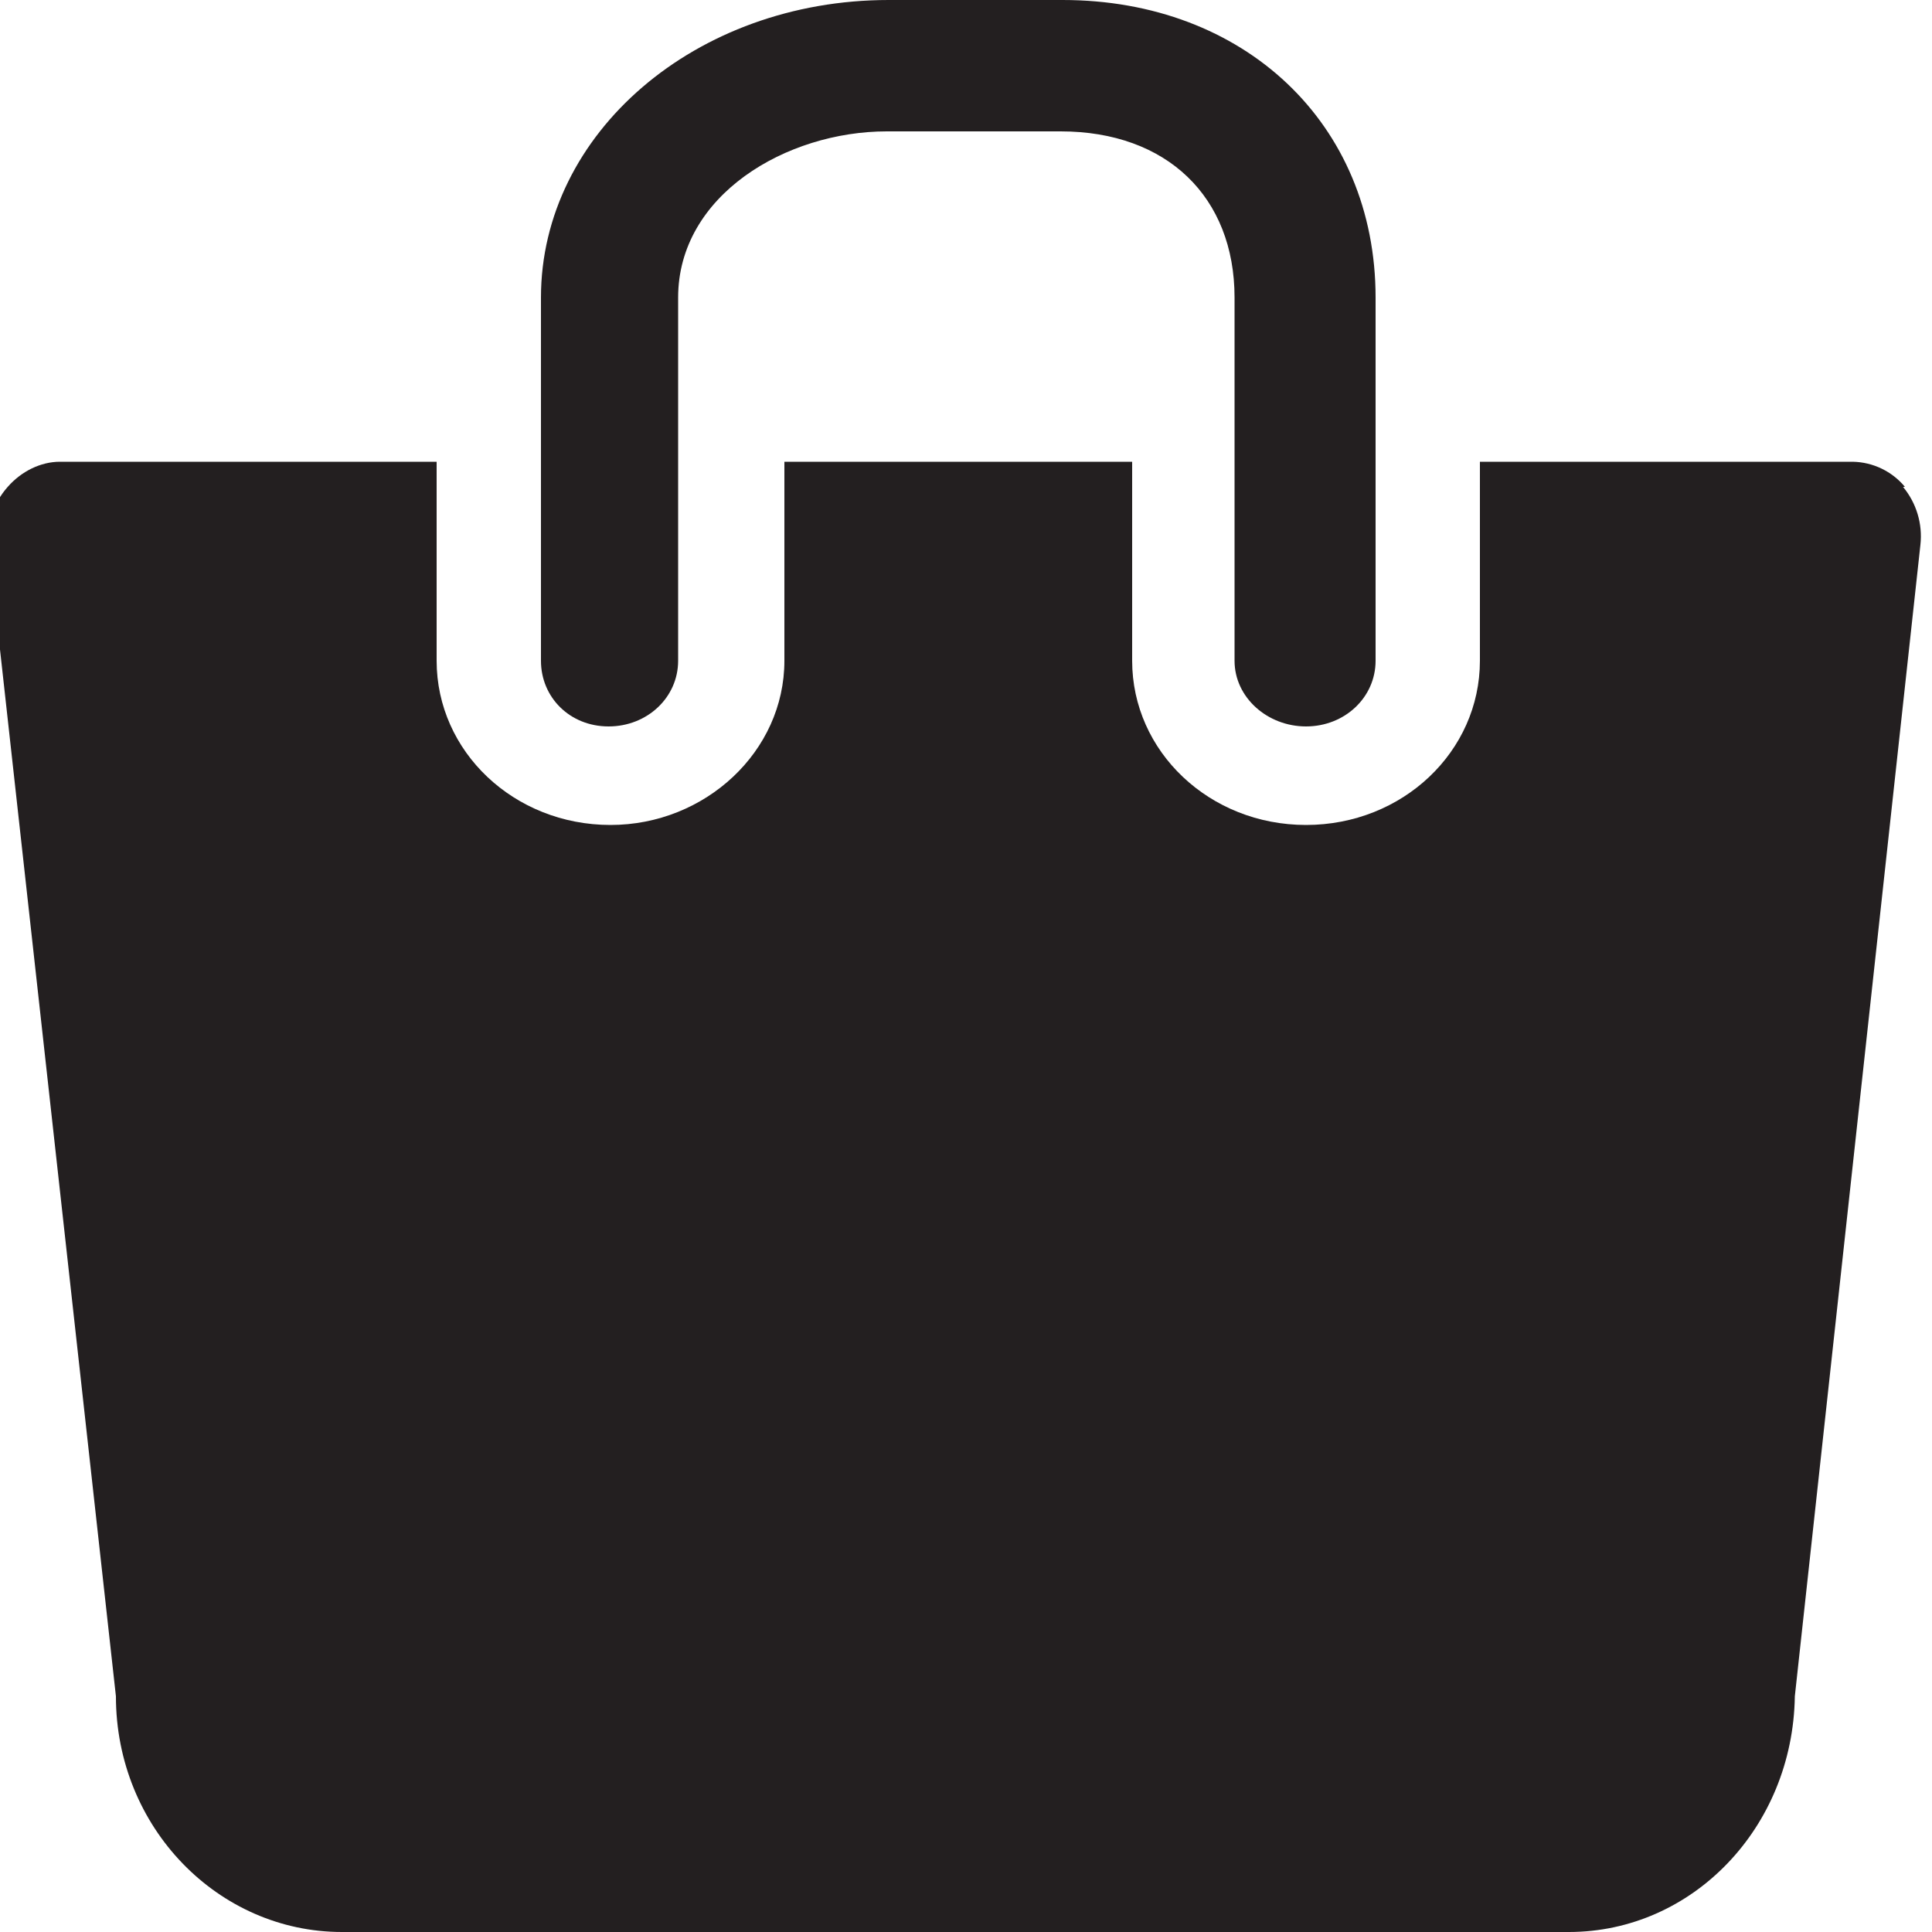
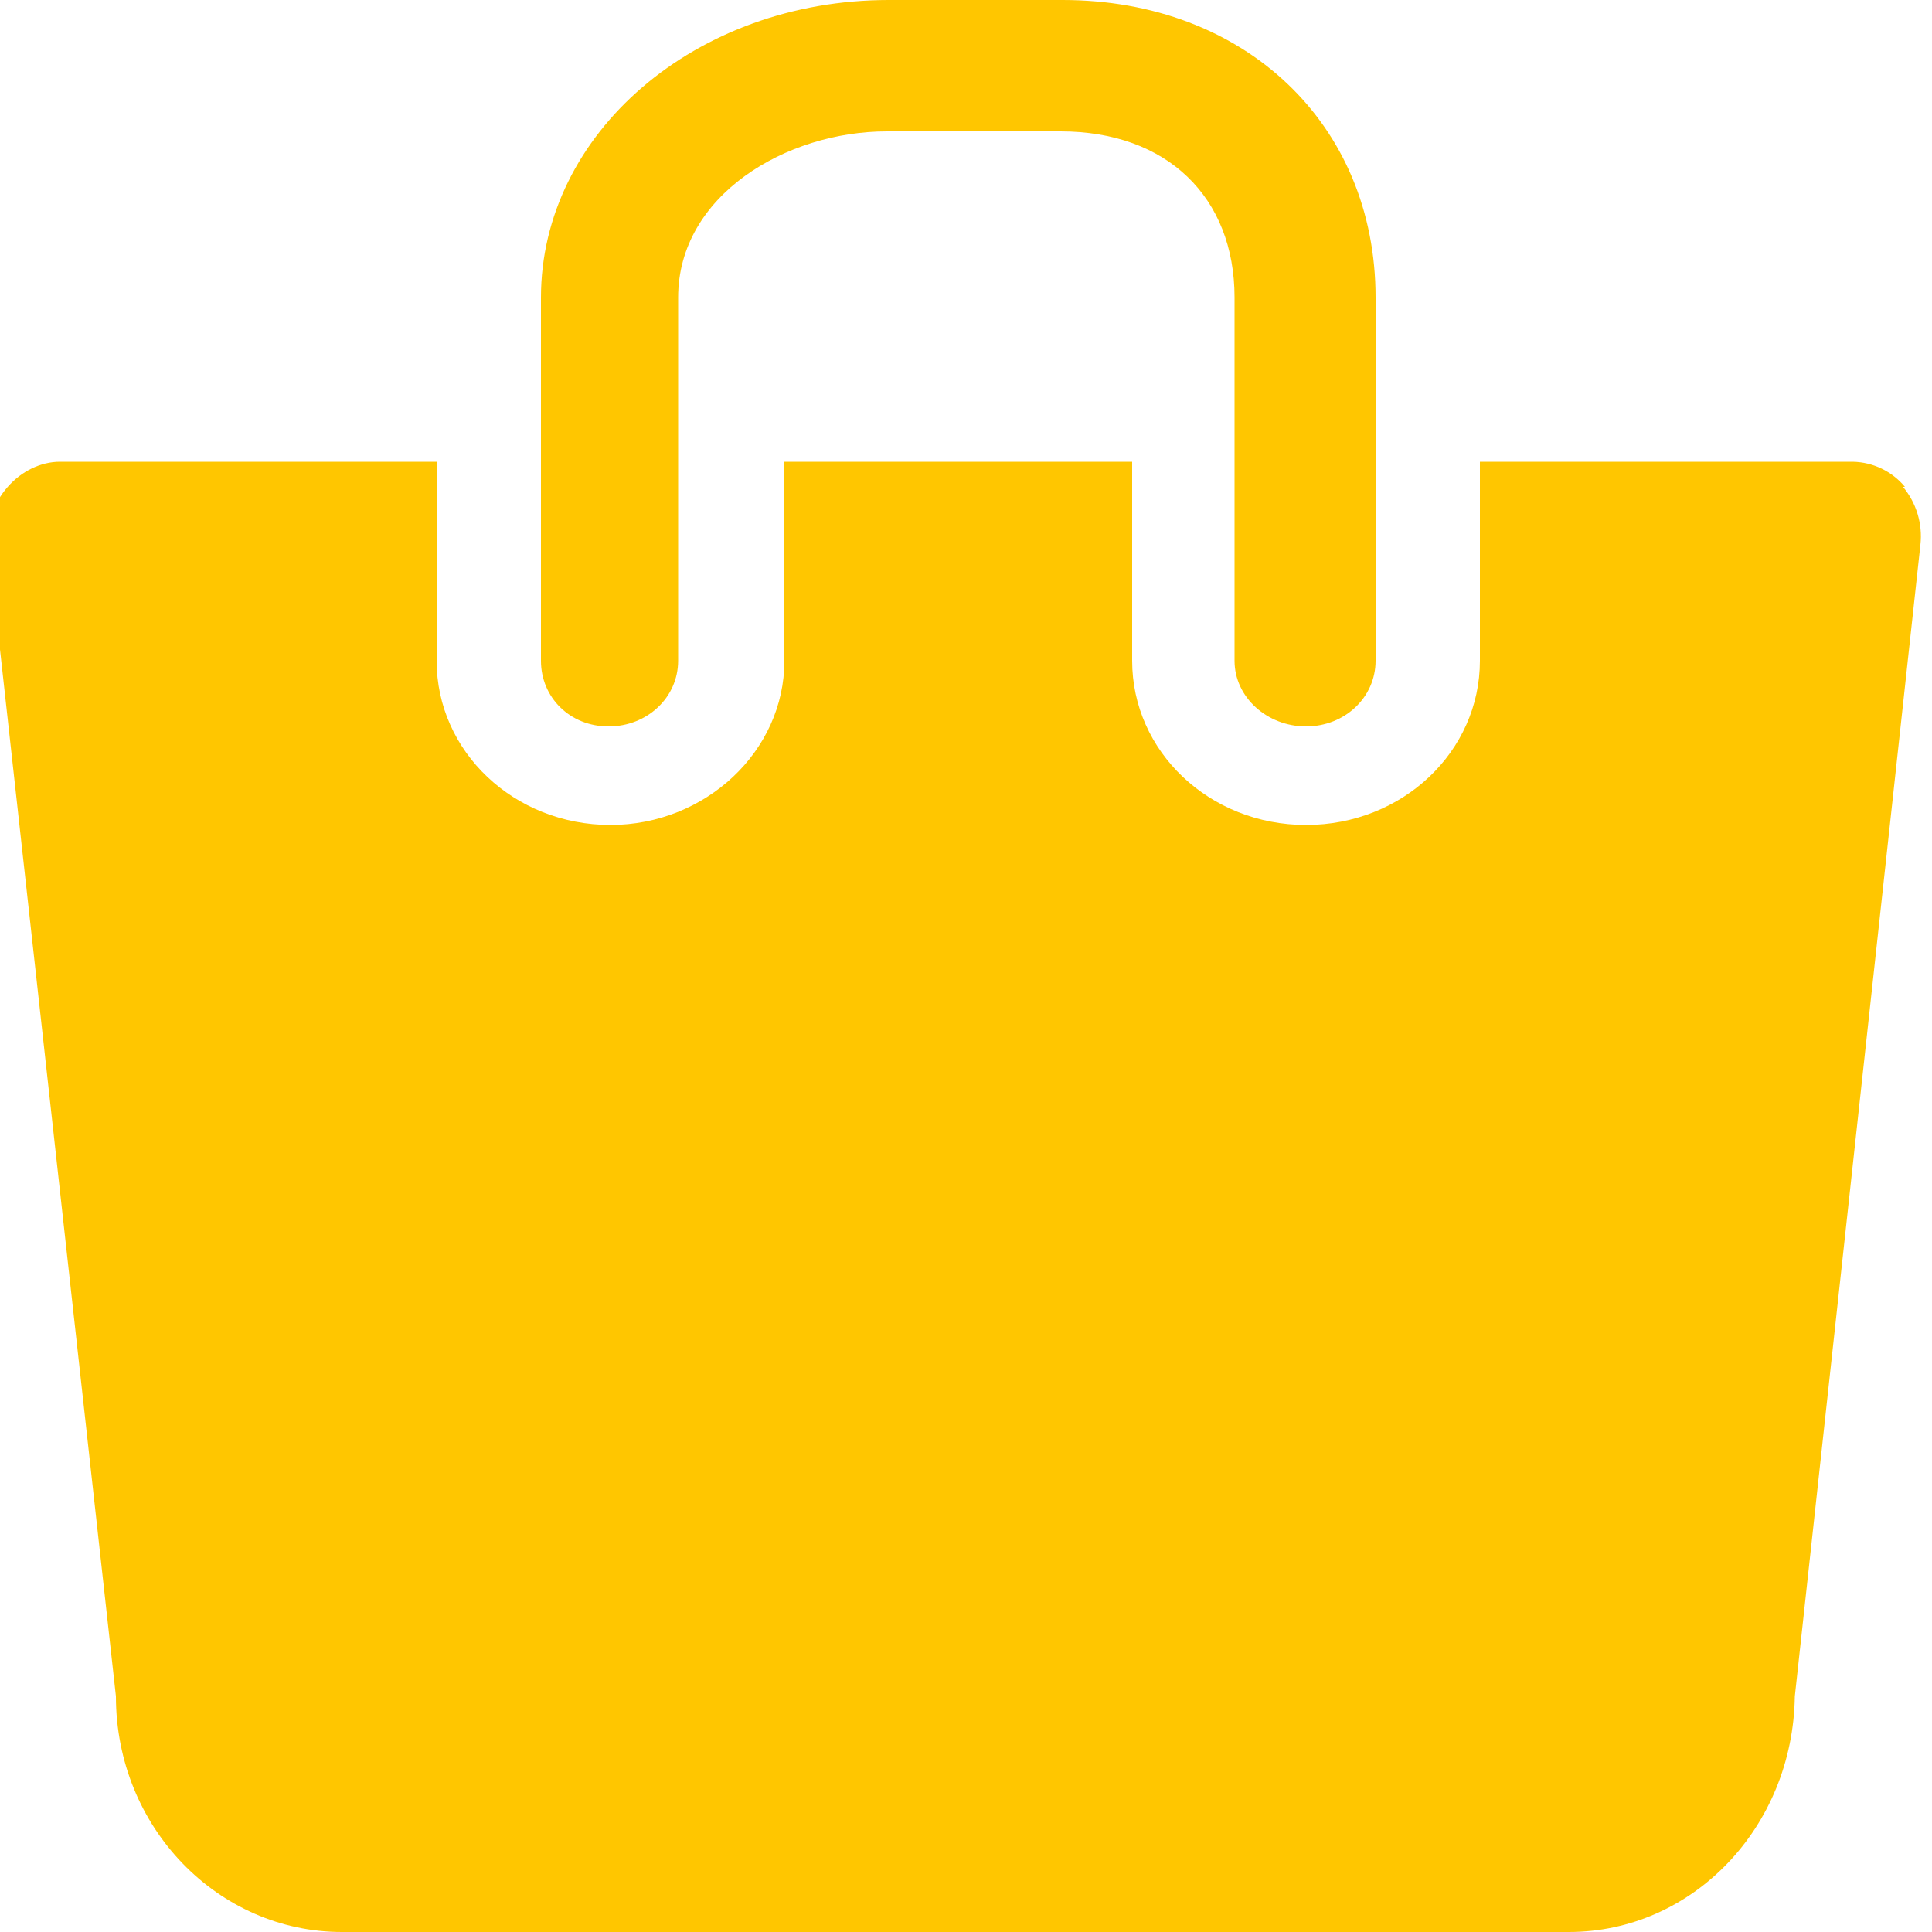
<svg xmlns="http://www.w3.org/2000/svg" width="10" height="10" fill="none">
-   <path d="M9.86 2.52a.36.36 0 00-.27-.13H7.66v1.03c0 .47-.4.85-.9.85s-.9-.38-.9-.85V2.39h-1.8v1.03c0 .47-.41.85-.9.85-.5 0-.9-.38-.9-.85V2.39H.31c-.1 0-.2.05-.27.13a.4.4 0 00-.1.3l.66 5.96c0 .68.53 1.22 1.17 1.22h6.35c.64 0 1.16-.54 1.17-1.22l.65-5.96a.4.4 0 00-.09-.3z" fill="#231F20" />
-   <path d="M3.15 3.76c.2 0 .36-.15.36-.34V1.54c0-.53.56-.86 1.08-.86h.9c.55 0 .9.34.9.86v1.88c0 .19.17.34.37.34.2 0 .36-.15.36-.34V1.54C7.12.64 6.44 0 5.5 0h-.9c-1 0-1.8.69-1.8 1.54v1.88c0 .19.15.34.35.34z" fill="#231F20" />
+   <path d="M9.86 2.52a.36.36 0 00-.27-.13H7.66v1.03c0 .47-.4.85-.9.85s-.9-.38-.9-.85V2.39h-1.8v1.03c0 .47-.41.85-.9.85-.5 0-.9-.38-.9-.85V2.39H.31c-.1 0-.2.05-.27.13a.4.4 0 00-.1.3l.66 5.96c0 .68.53 1.22 1.17 1.22h6.35c.64 0 1.16-.54 1.17-1.22l.65-5.96a.4.4 0 00-.09-.3z" fill="#FFC600" />
+   <path d="M3.15 3.76c.2 0 .36-.15.36-.34V1.54c0-.53.56-.86 1.08-.86h.9c.55 0 .9.34.9.86v1.88c0 .19.17.34.37.34.2 0 .36-.15.36-.34V1.54C7.12.64 6.44 0 5.5 0h-.9c-1 0-1.8.69-1.8 1.54v1.88c0 .19.15.34.35.34z" fill="#FFC600" />
</svg>
